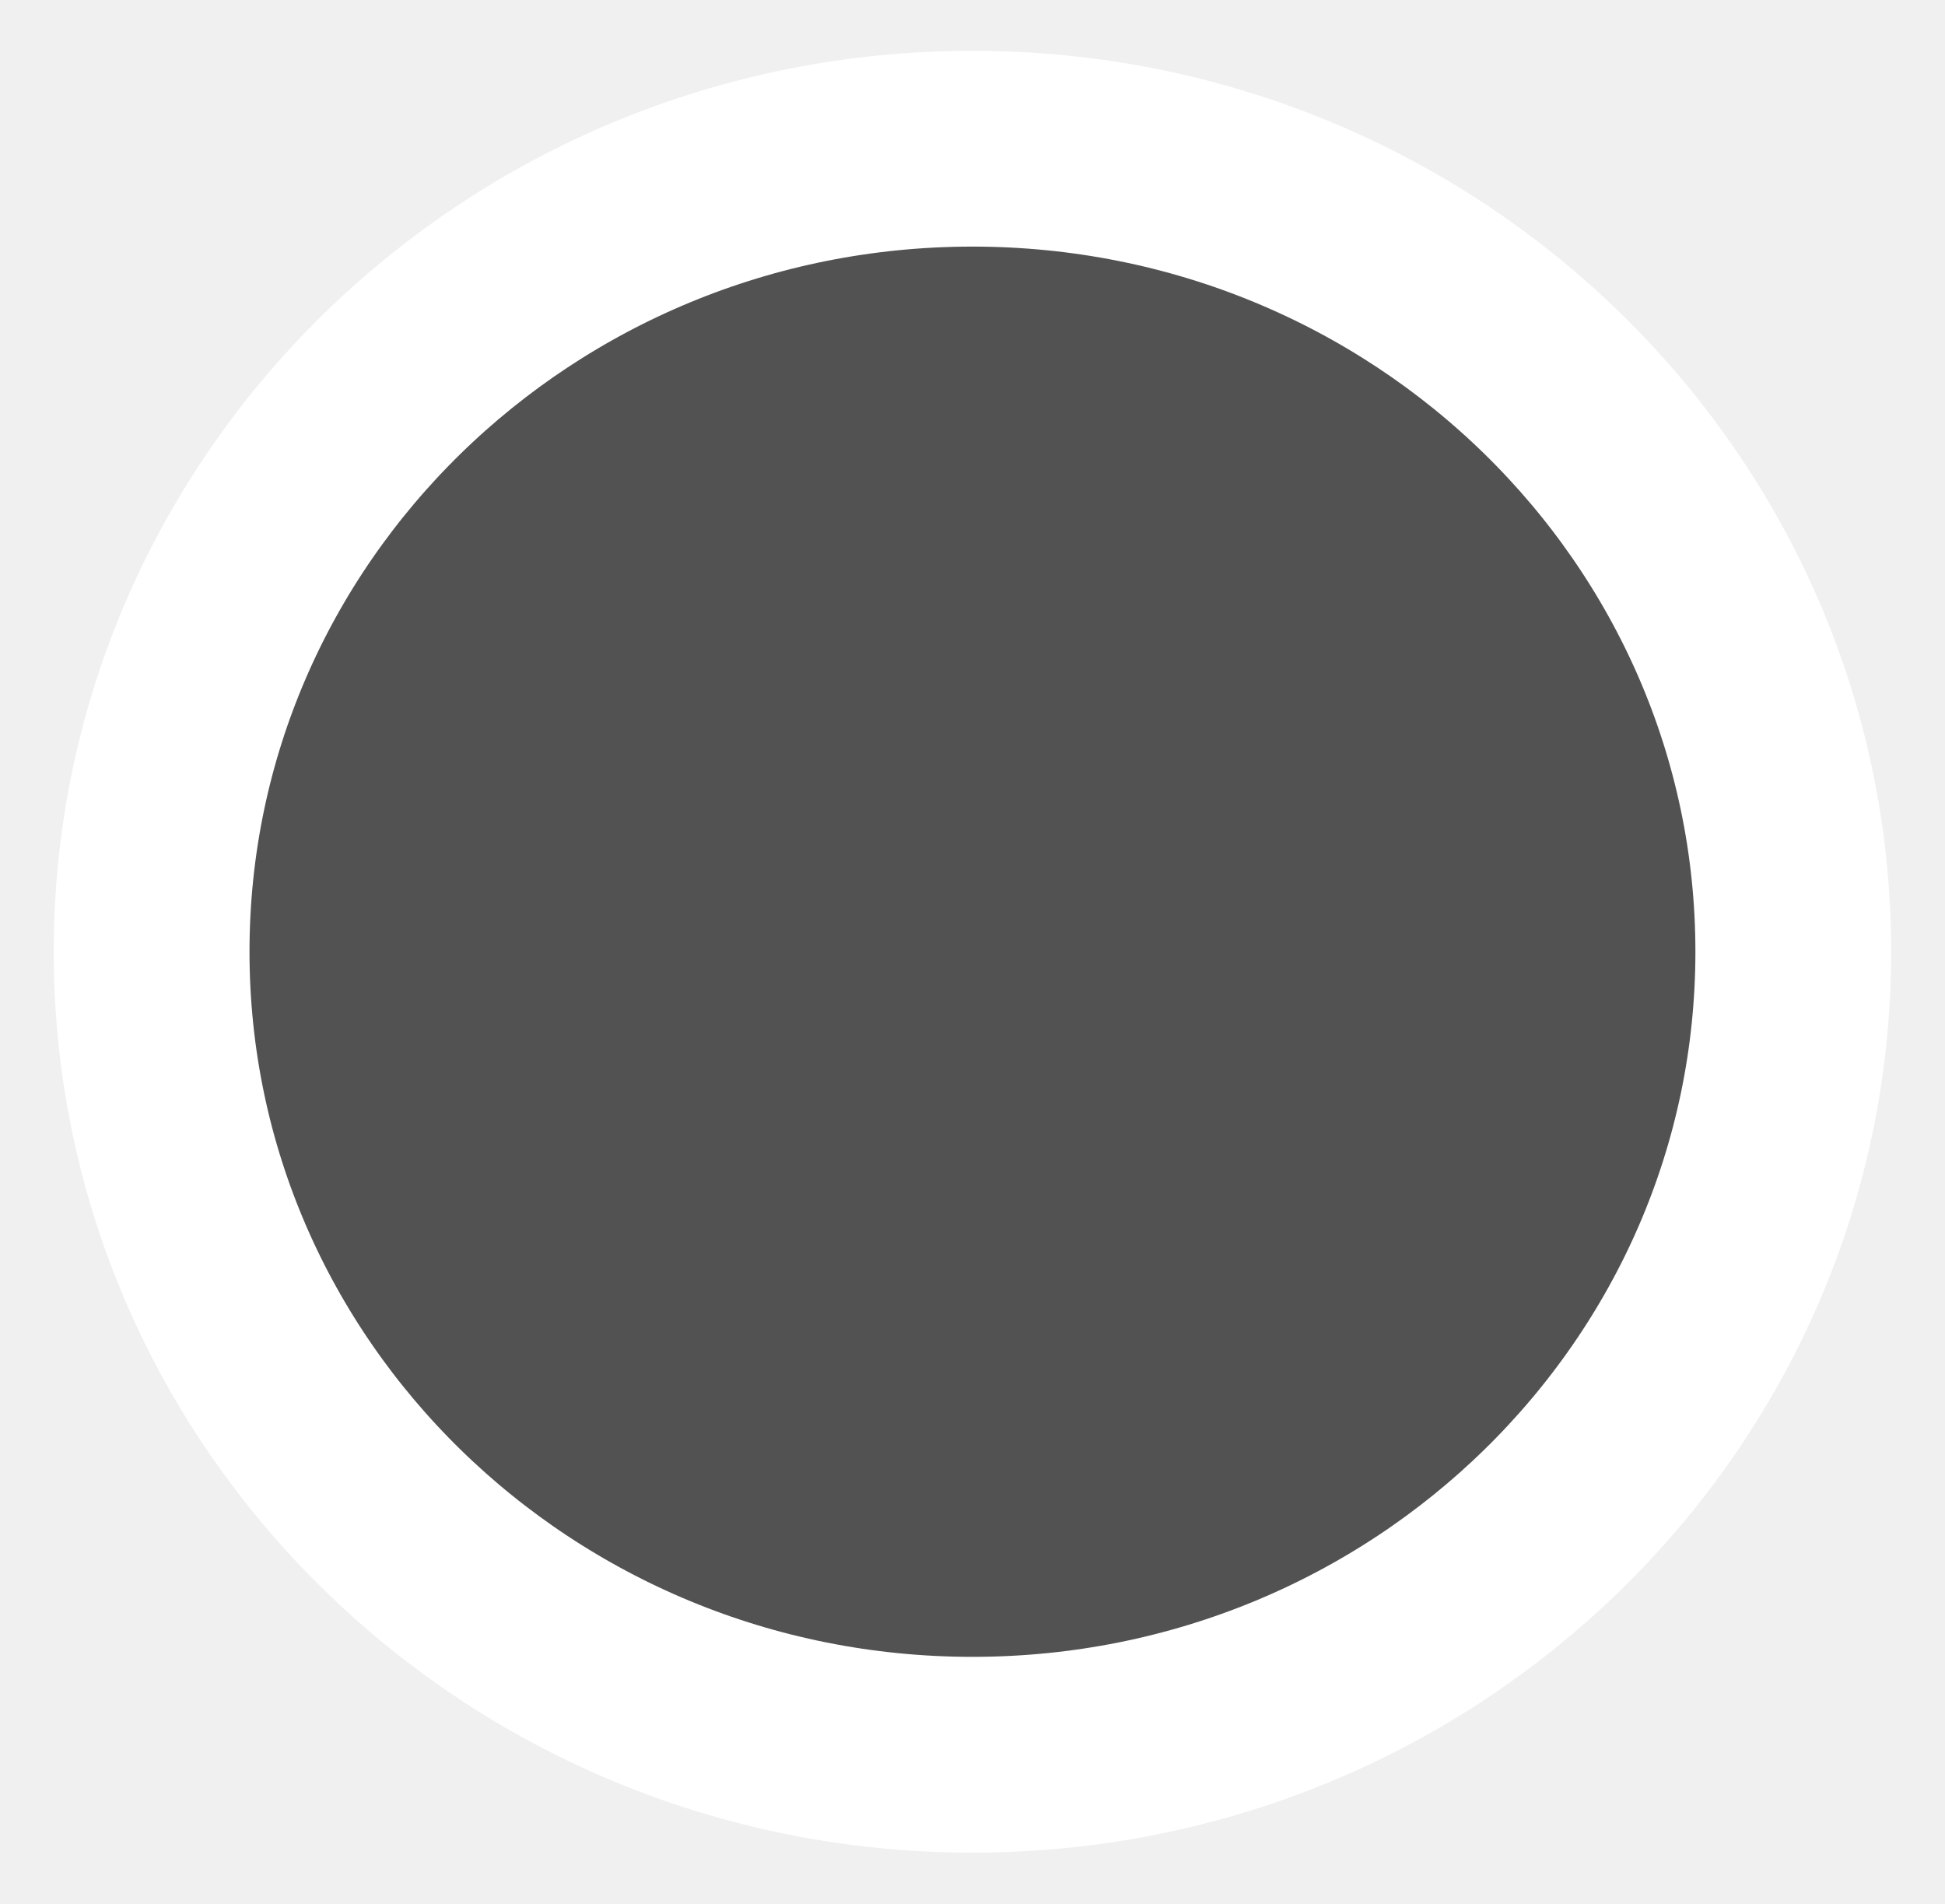
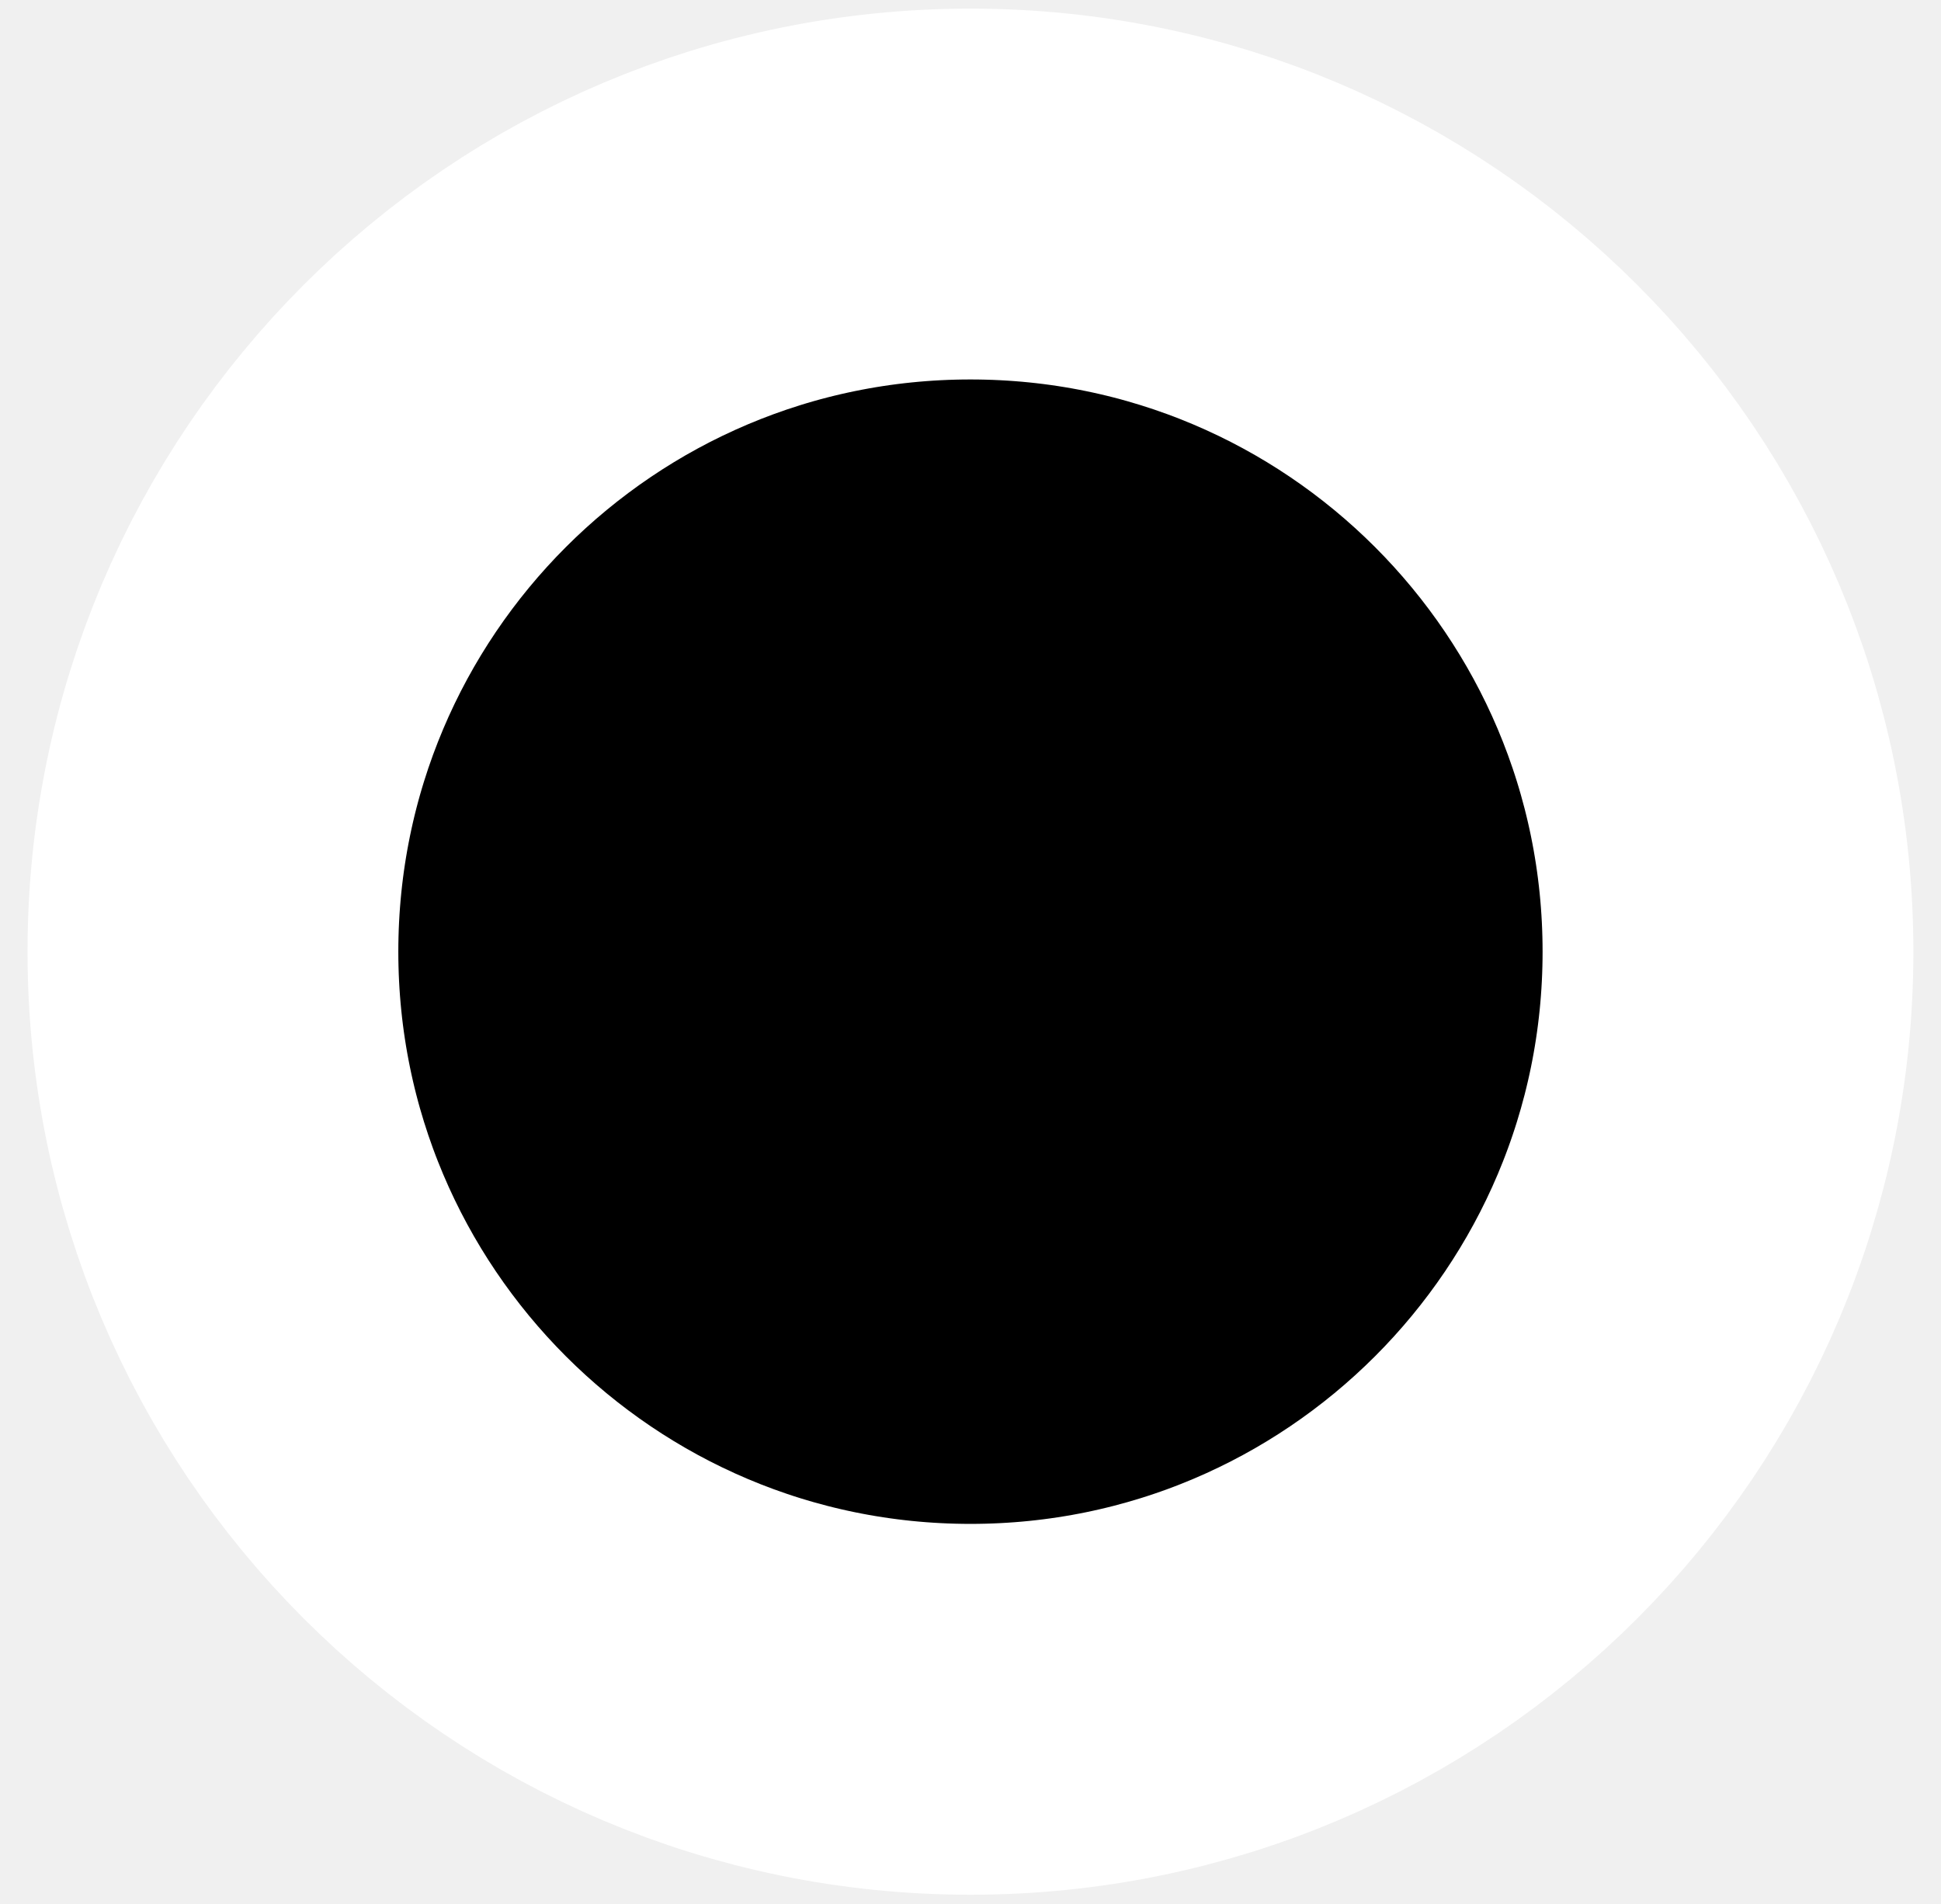
- <svg xmlns="http://www.w3.org/2000/svg" version="1.1" id="Layer_1" x="0px" y="0px" width="19.871px" height="19.444px" viewBox="-417.562 432.956 19.871 19.444" enable-background="new -417.562 432.956 19.871 19.444" xml:space="preserve">
-   <ellipse fill="#525252" stroke="#FFFFFF" stroke-width="2" stroke-miterlimit="10" cx="-407.627" cy="442.678" rx="8.386" ry="8.203" />
+ <svg xmlns="http://www.w3.org/2000/svg" version="1.1" id="Layer_1" x="0px" y="0px" width="20.939px" height="20.531px" viewBox="-419.18 432.191 20.939 20.531" enable-background="new -419.18 432.191 20.939 20.531" xml:space="preserve">
+   <circle stroke="#FFFFFF" stroke-width="4" stroke-miterlimit="10" cx="-408.711" cy="442.456" r="8.172" />
</svg>
